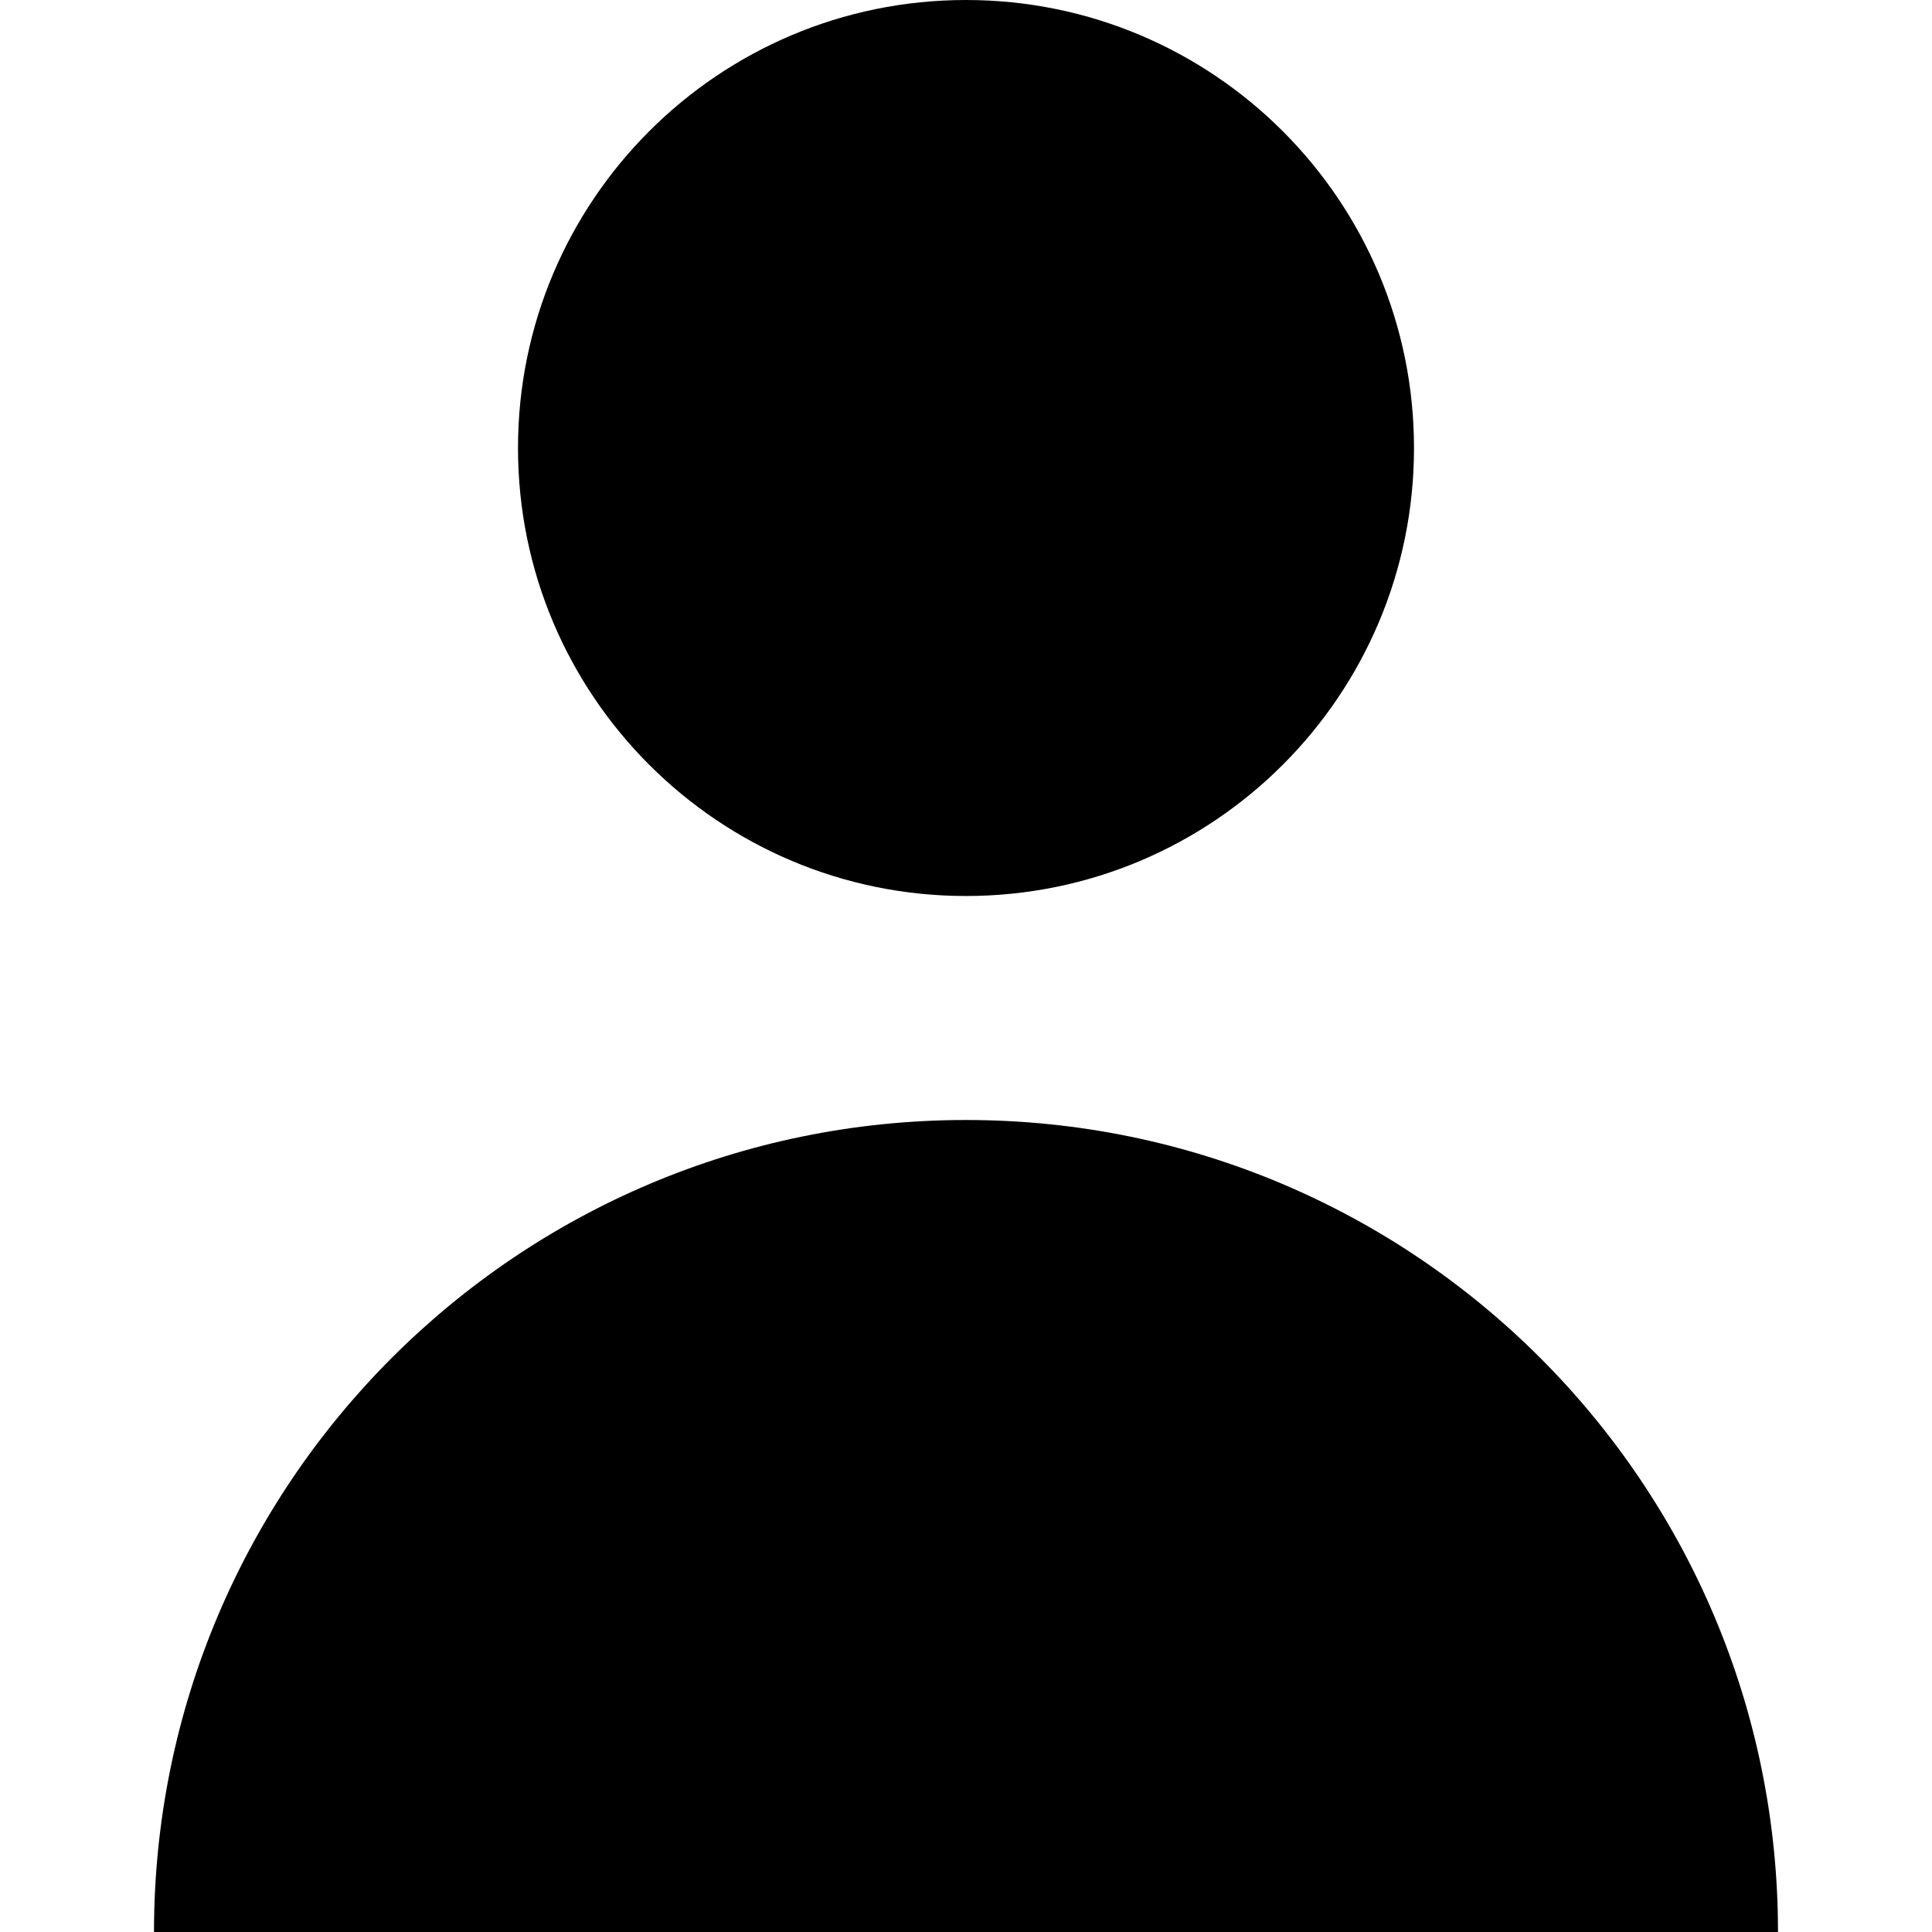
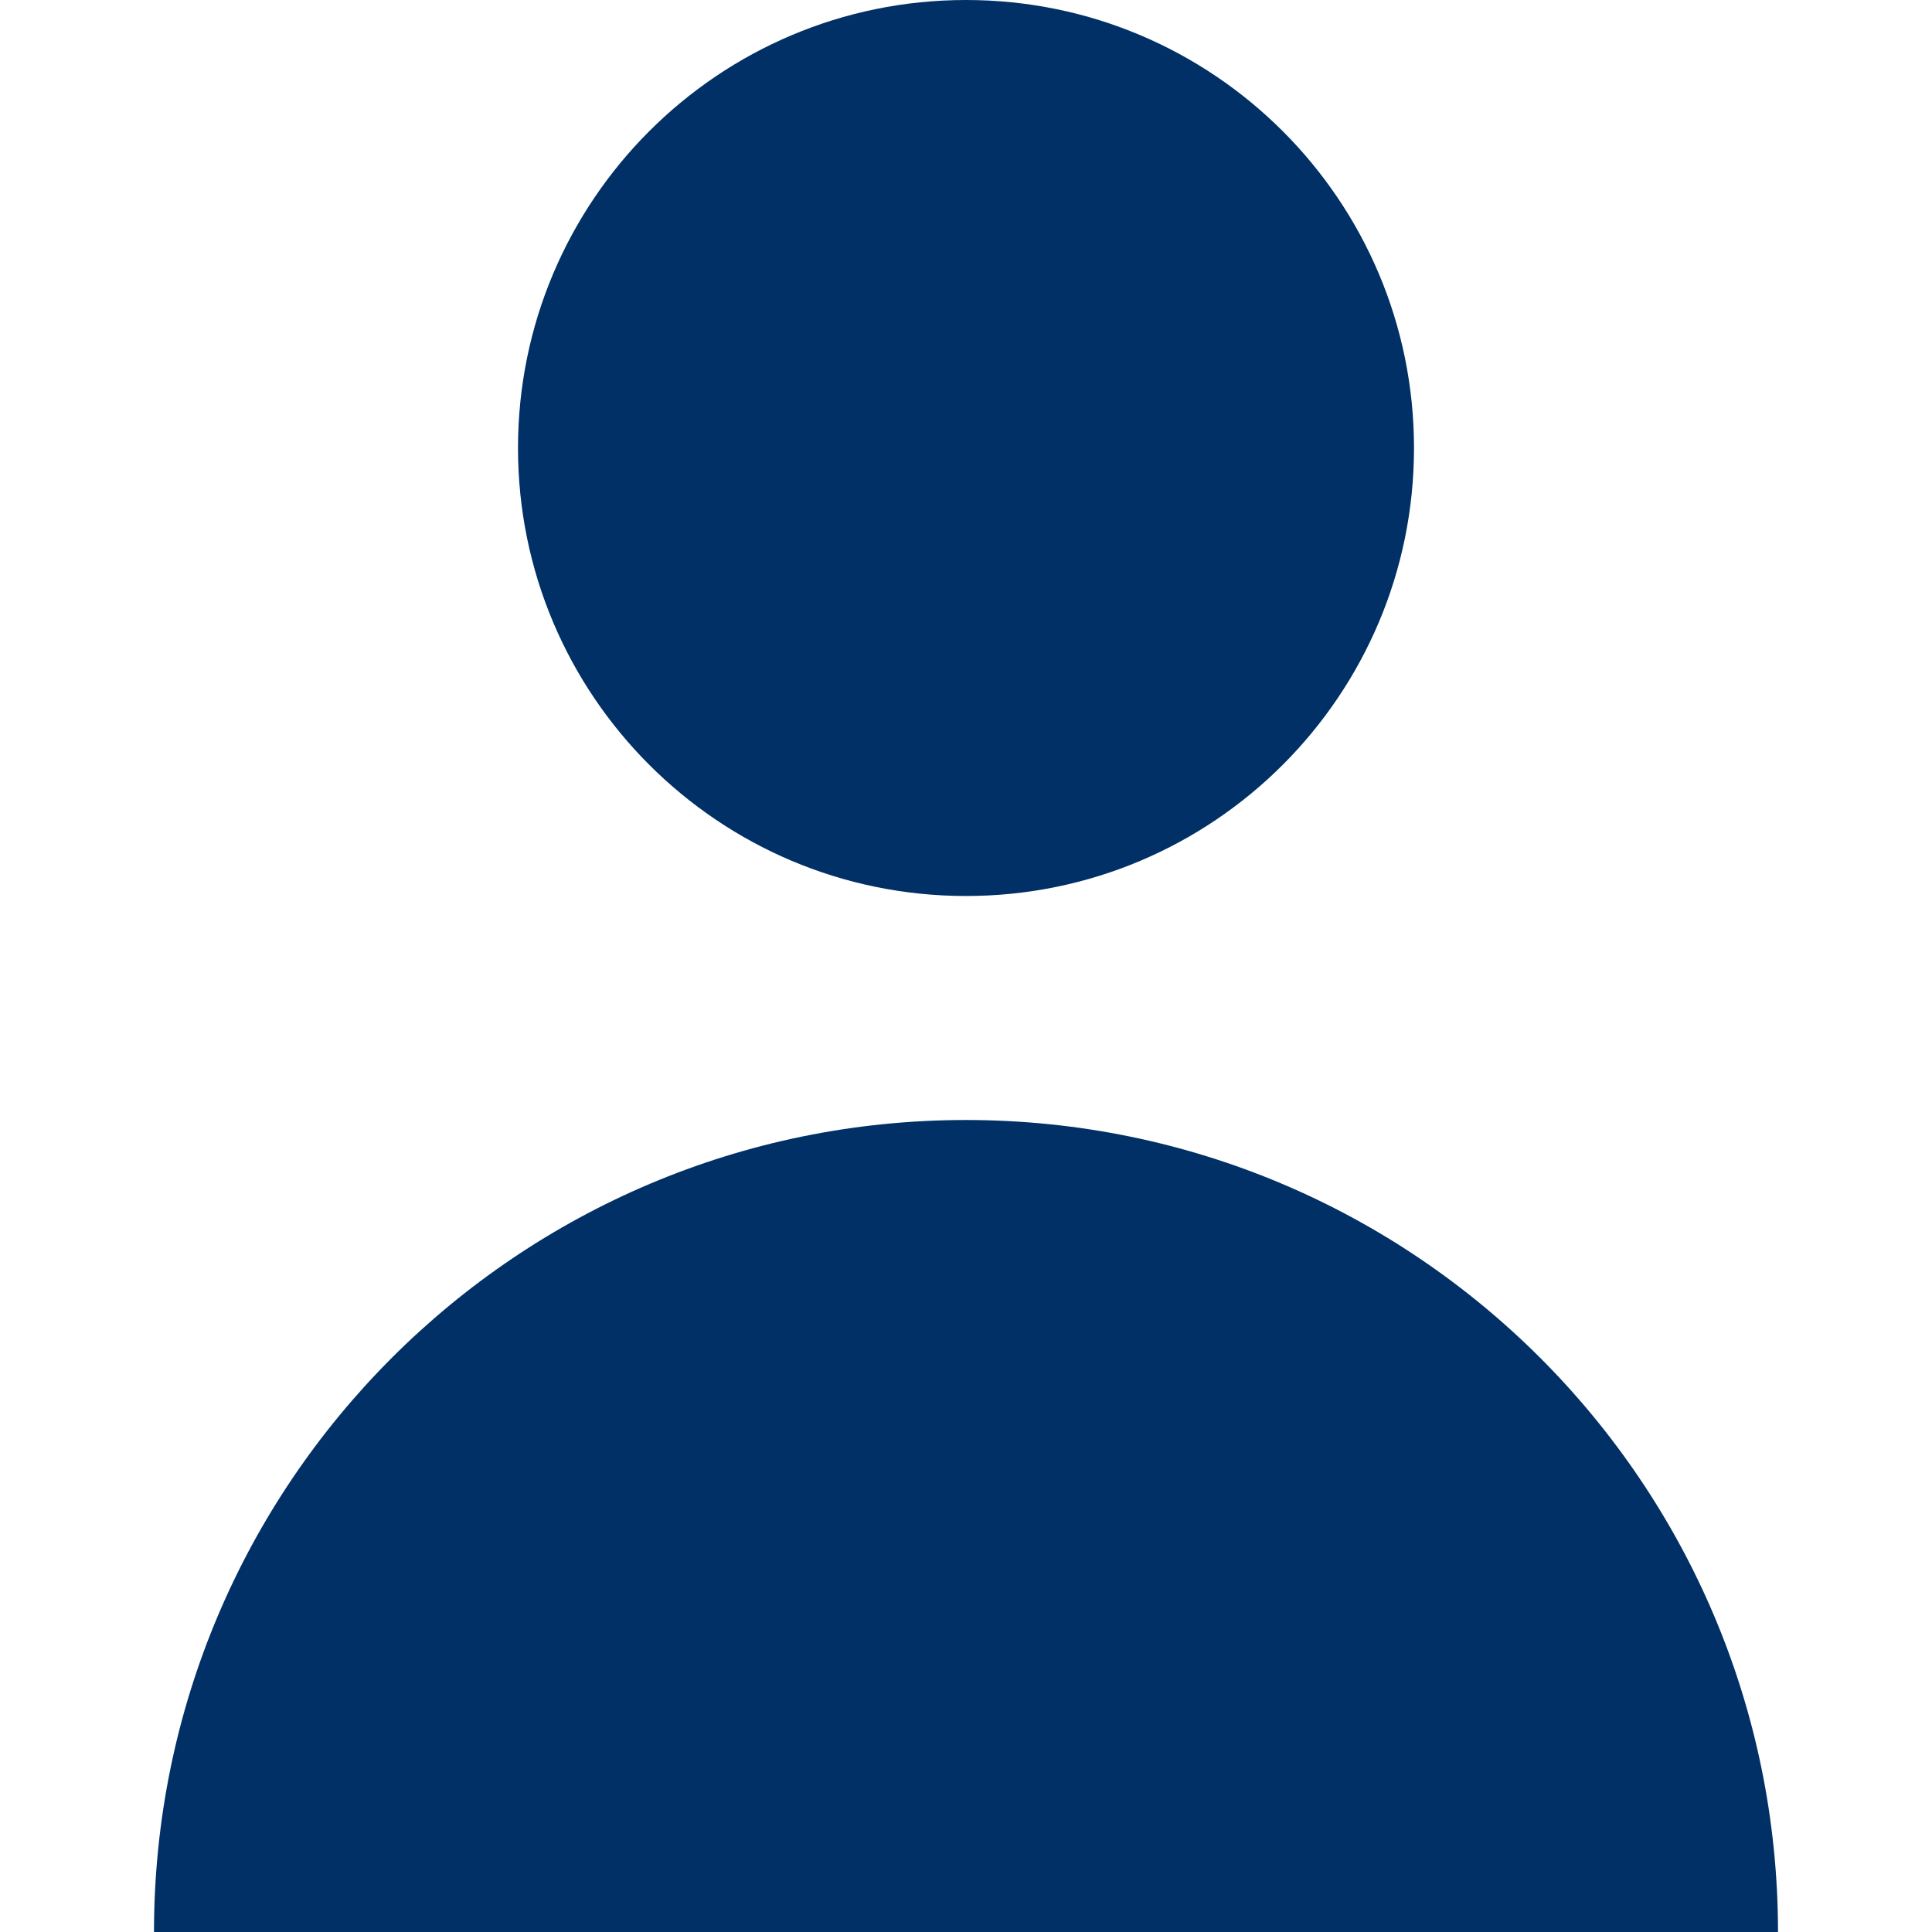
<svg xmlns="http://www.w3.org/2000/svg" version="1.1" id="Layer_1" x="0px" y="0px" viewBox="0 0 258.75 258.75" style="enable-background:new 0 0 258.75 258.75;" xml:space="preserve">
  <g>
-     <circle cx="129.375" cy="60" r="60" />
-     <path d="M129.375,150c-60.061,0-108.75,48.689-108.75,108.75h217.5C238.125,198.689,189.436,150,129.375,150z" />
+     <circle fill="#003066" cx="129.375" cy="60" r="60" />
+     <path fill="#003066" d="M129.375,150c-60.061,0-108.75,48.689-108.75,108.75h217.5C238.125,198.689,189.436,150,129.375,150z" />
  </g>
  <g>
</g>
  <g>
</g>
  <g>
</g>
  <g>
</g>
  <g>
</g>
  <g>
</g>
  <g>
</g>
  <g>
</g>
  <g>
</g>
  <g>
</g>
  <g>
</g>
  <g>
</g>
  <g>
</g>
  <g>
</g>
  <g>
</g>
</svg>
